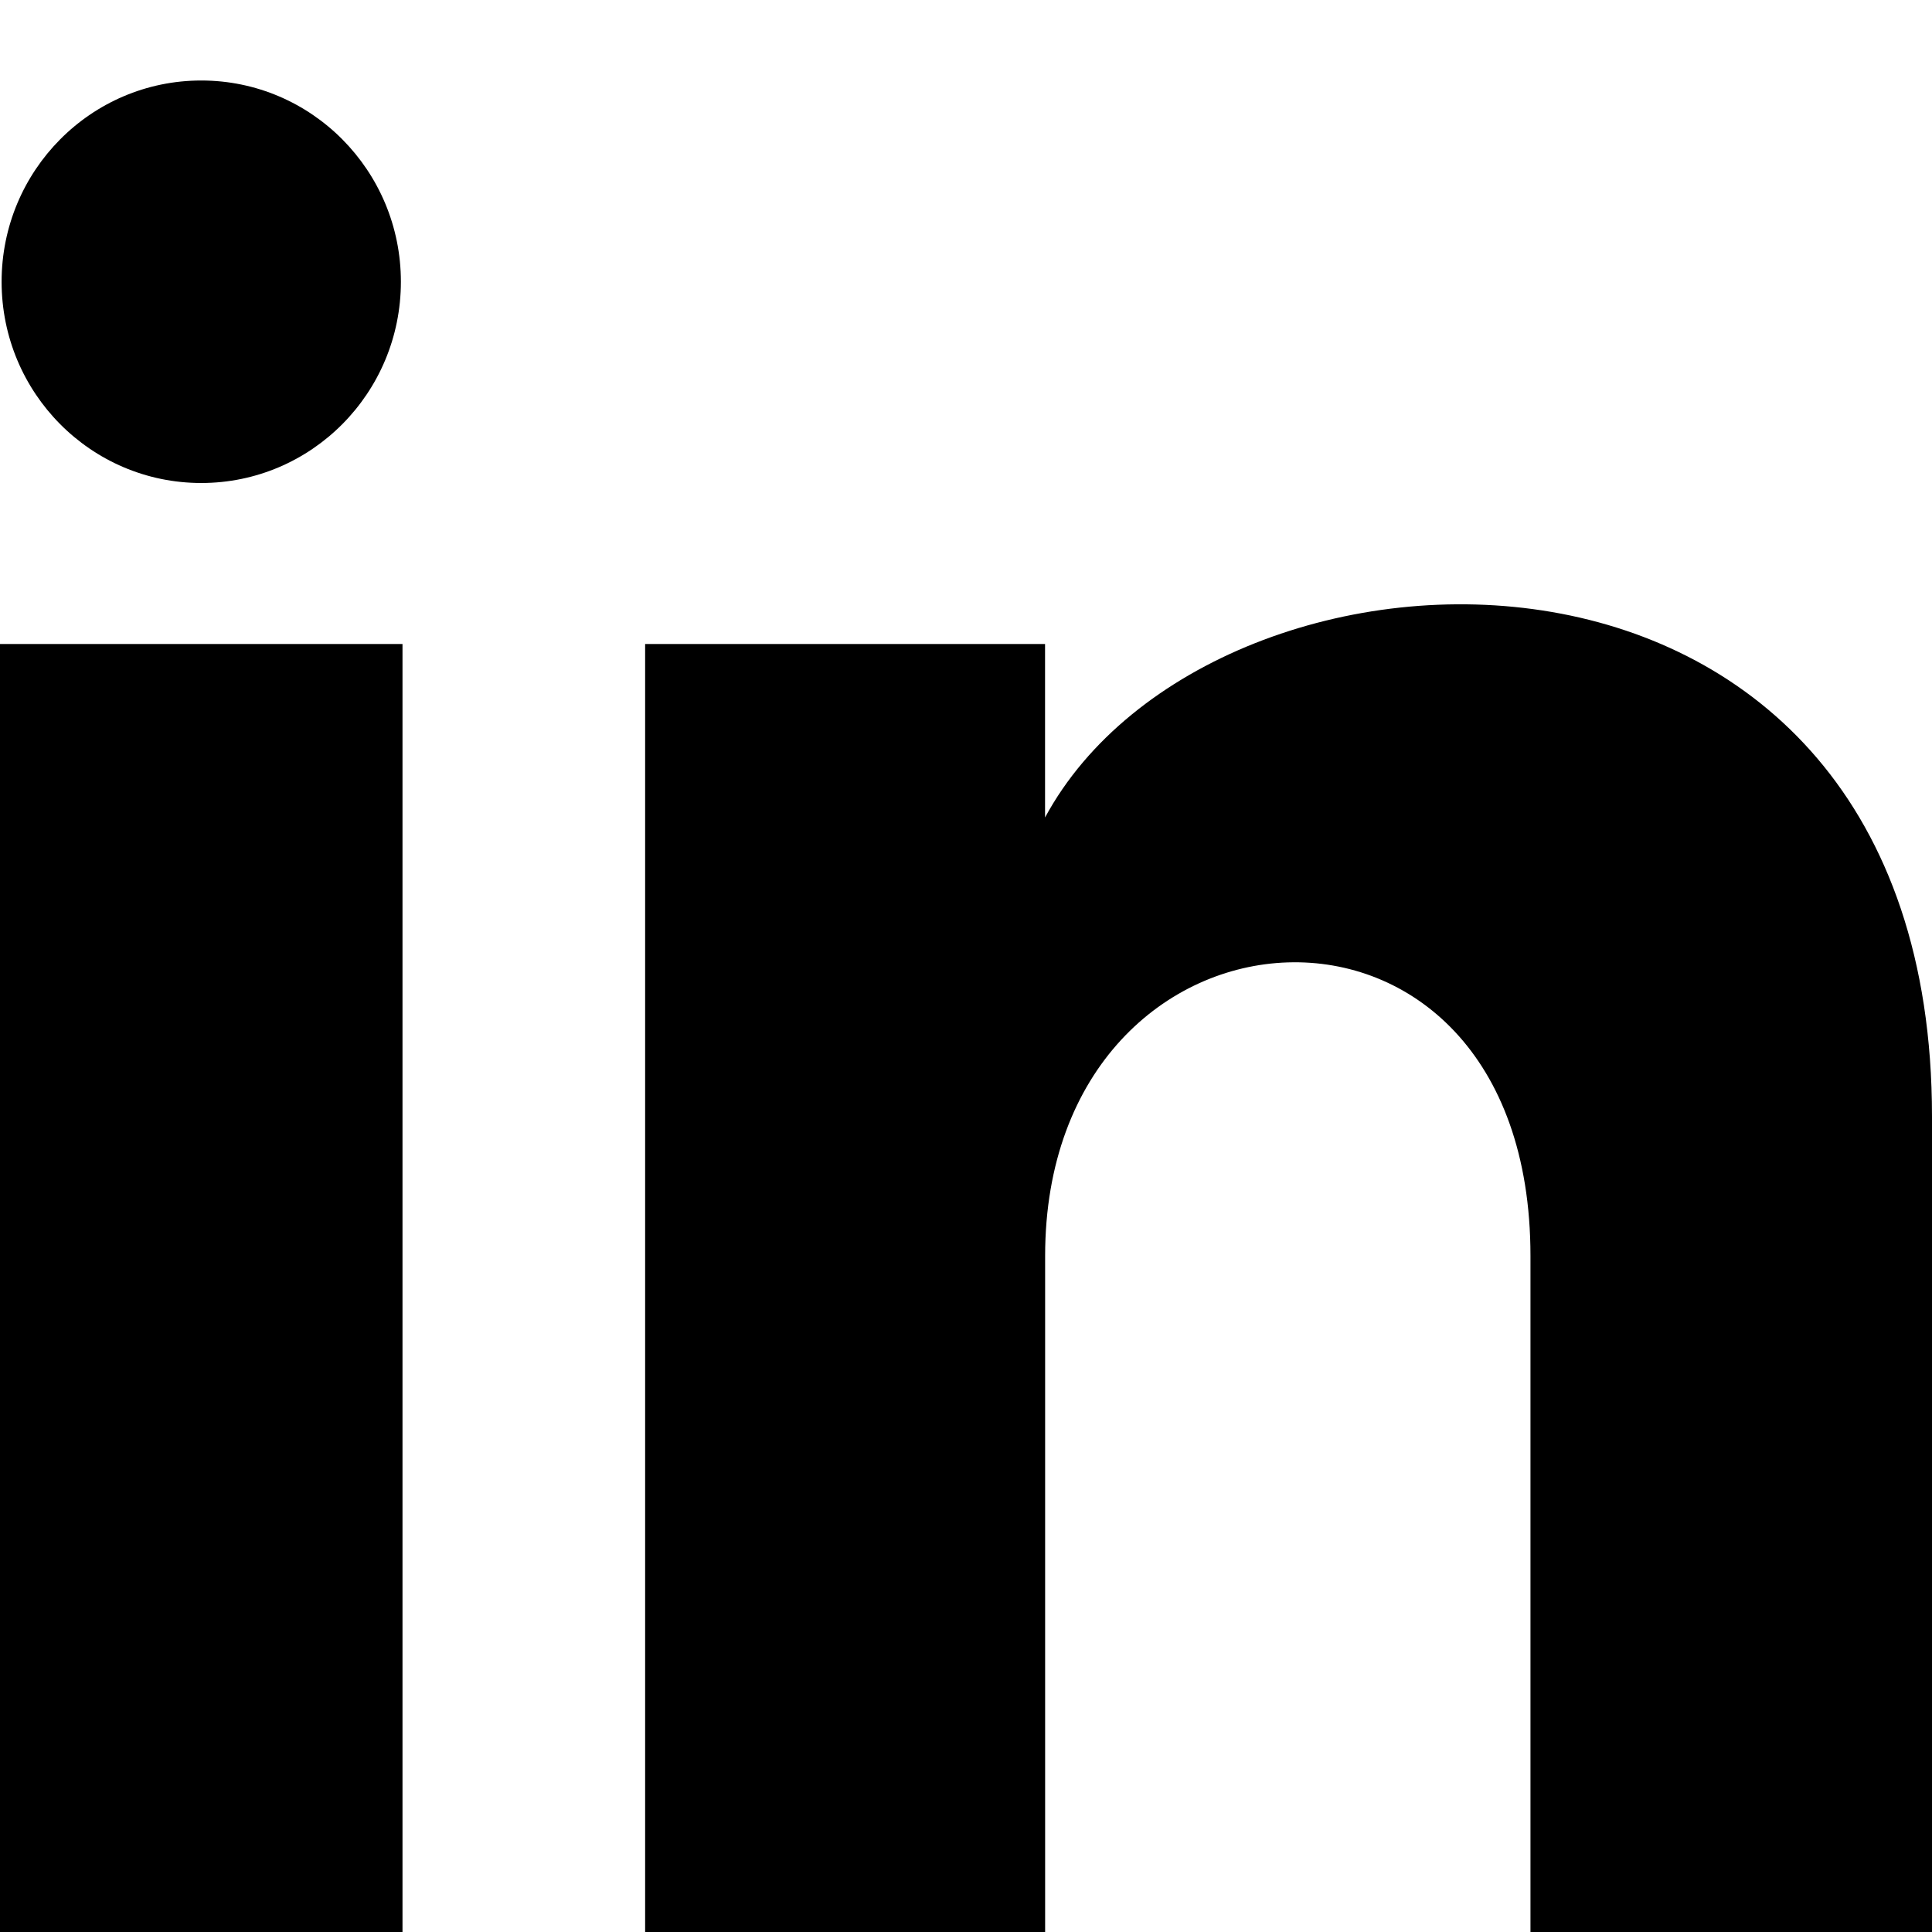
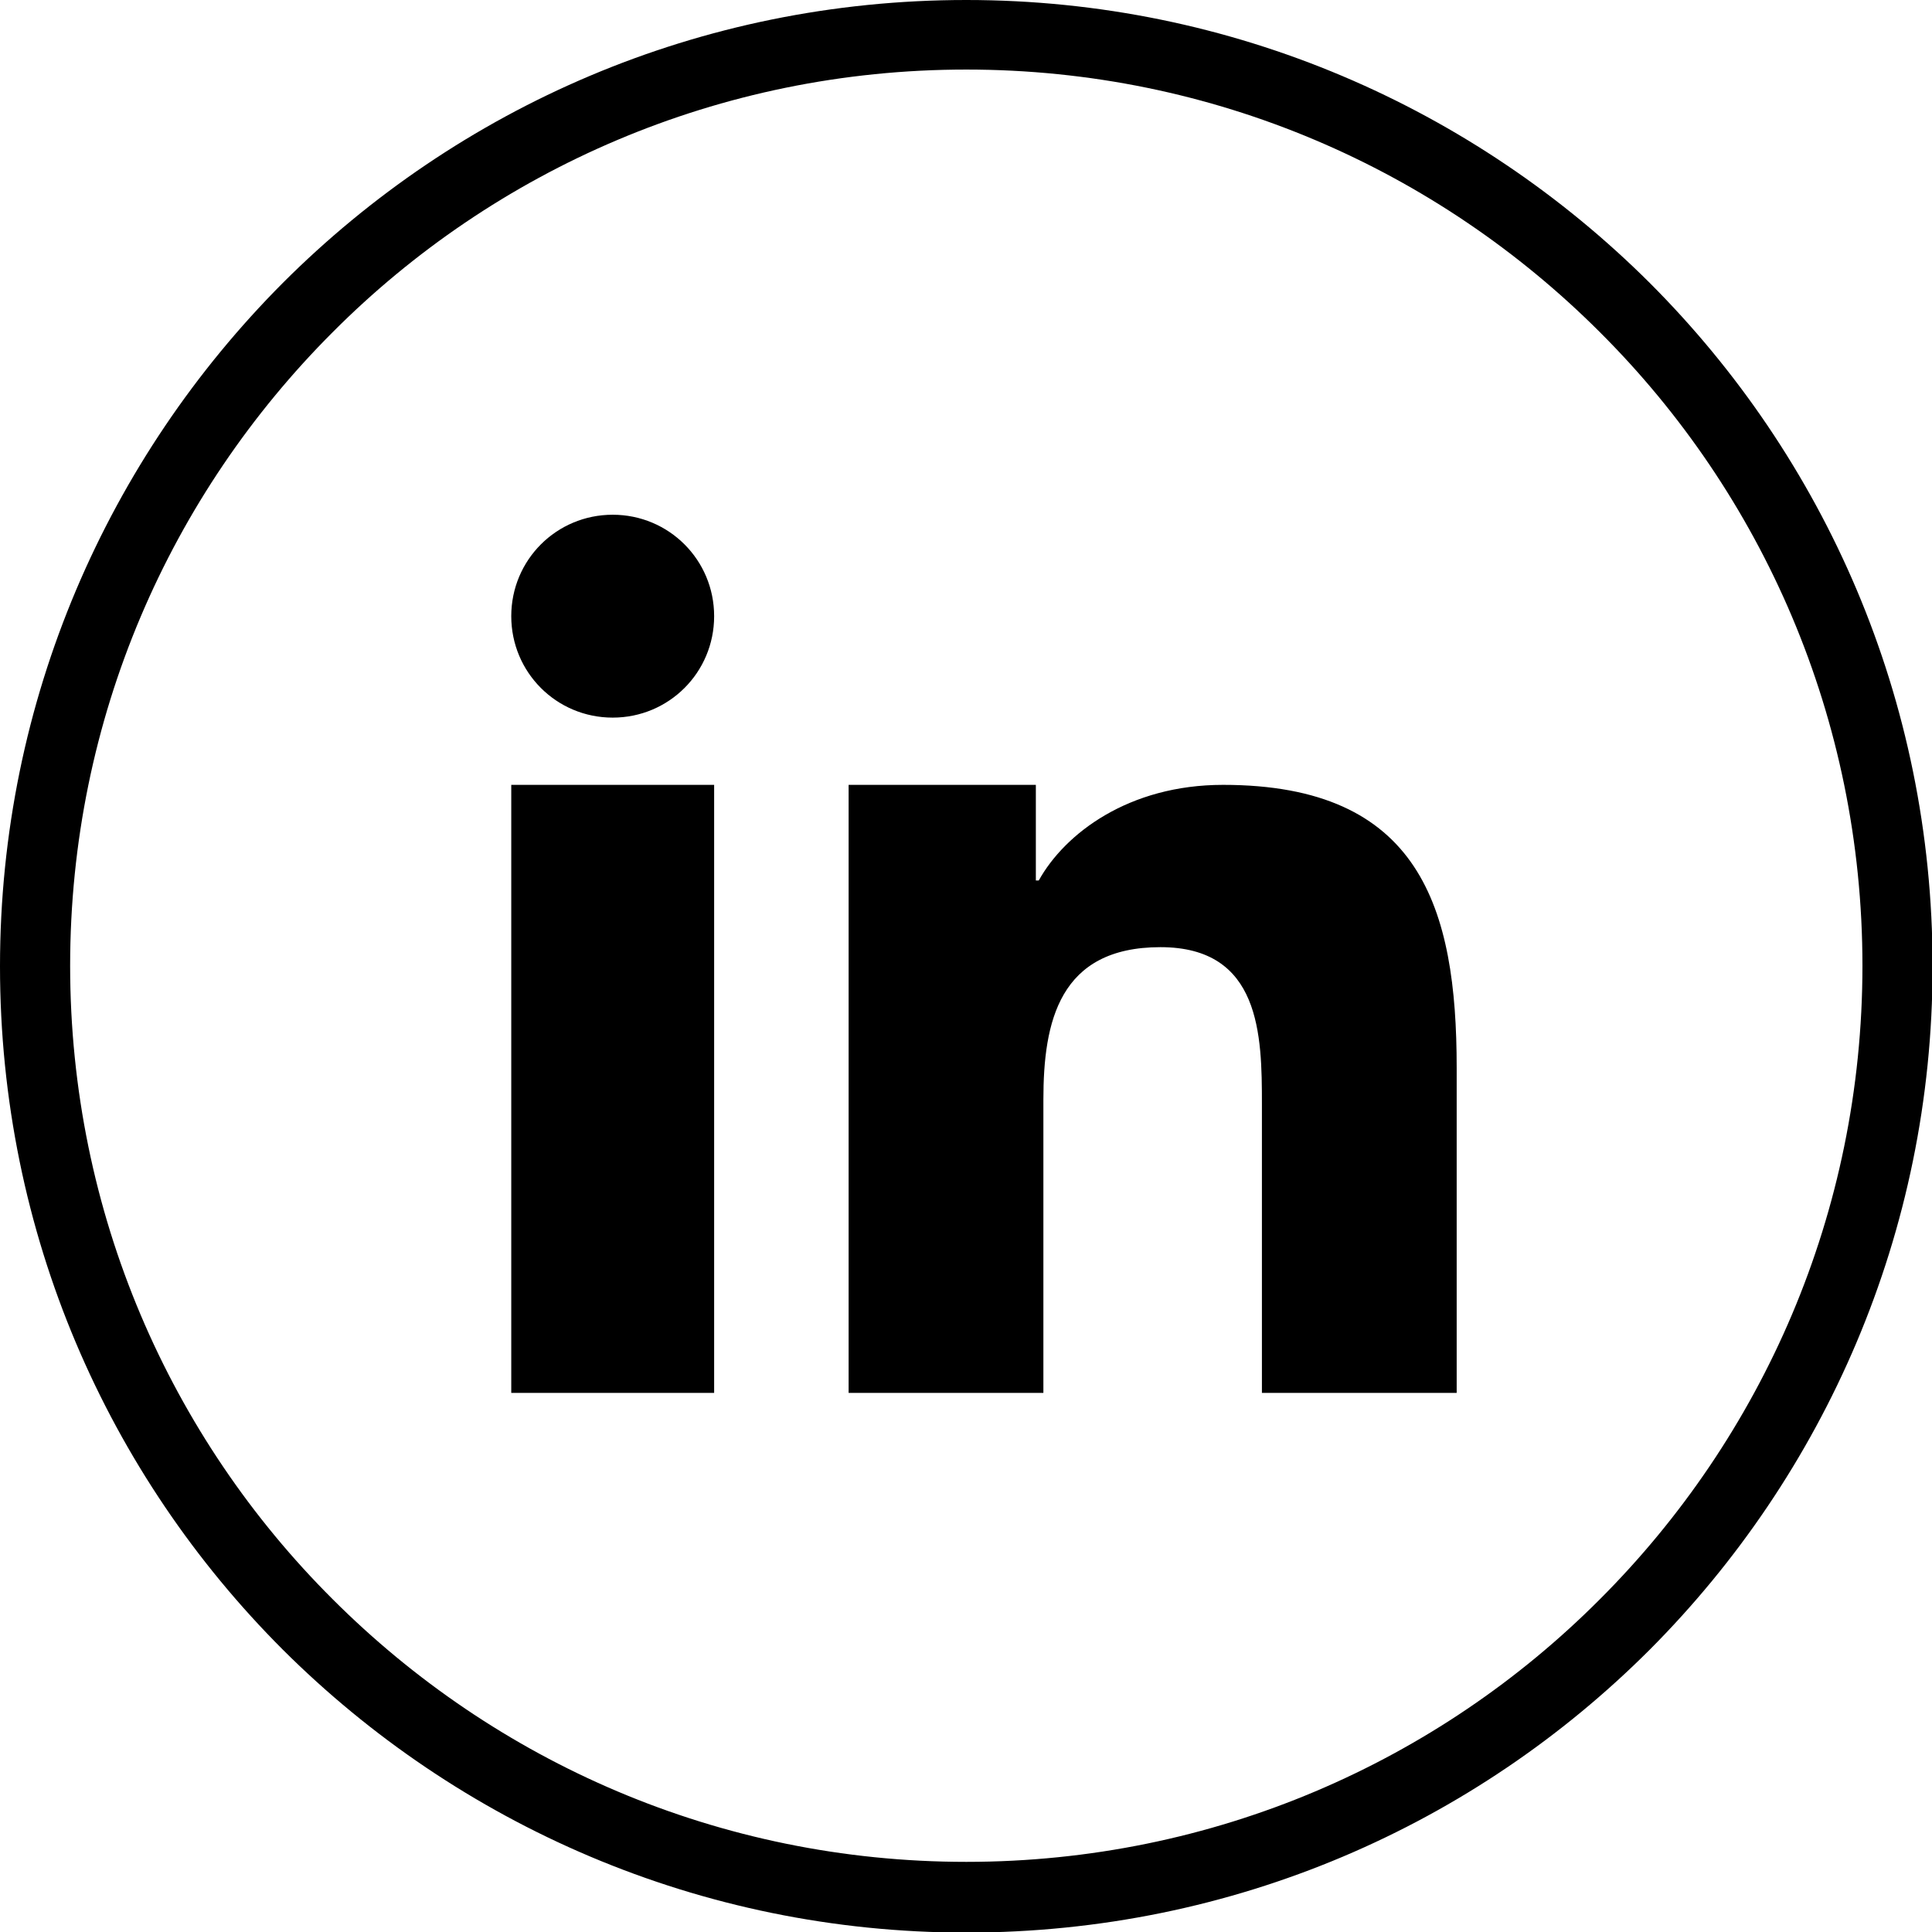
- <svg xmlns="http://www.w3.org/2000/svg" width="24" height="24" viewBox="0 0 24 24">
-   <path d="M4.98 3.5c0 1.381-1.11 2.5-2.48 2.5s-2.48-1.119-2.48-2.5c0-1.38 1.11-2.5 2.48-2.5s2.48 1.12 2.48 2.5zm.02 4.5h-5v16h5v-16zm7.982 0h-4.968v16h4.969v-8.399c0-4.67 6.029-5.052 6.029 0v8.399h4.988v-10.131c0-7.88-8.922-7.593-11.018-3.714v-2.155z" />
+ <svg xmlns="http://www.w3.org/2000/svg" viewBox="0 0 3333 3333" shape-rendering="geometricPrecision" text-rendering="geometricPrecision" image-rendering="optimizeQuality" fill-rule="evenodd" clip-rule="evenodd">
+   <path d="M1465 1354h322v165h5c45-81 155-165 318-165 340 0 403 212 403 488v561h-336v-498c0-119-2-271-175-271-175 0-202 129-202 263v506h-336V1354zM1667 0c460 0 877 187 1179 488 302 302 488 718 488 1179 0 460-187 877-488 1179-302 302-718 488-1179 488-460 0-877-187-1179-488C186 2544 0 2128 0 1667c0-460 187-877 488-1179C790 186 1206 0 1667 0zm1093 573c-280-280-666-453-1093-453S853 293 574 573c-280 280-453 666-453 1093s173 814 453 1093c280 280 666 453 1093 453s814-173 1093-453c280-280 453-666 453-1093s-173-814-453-1093zm-1528 490c0 97-78 175-175 175s-175-78-175-175 78-175 175-175 175 78 175 175zm-350 291h350v1049H882V1354z" />
</svg>
